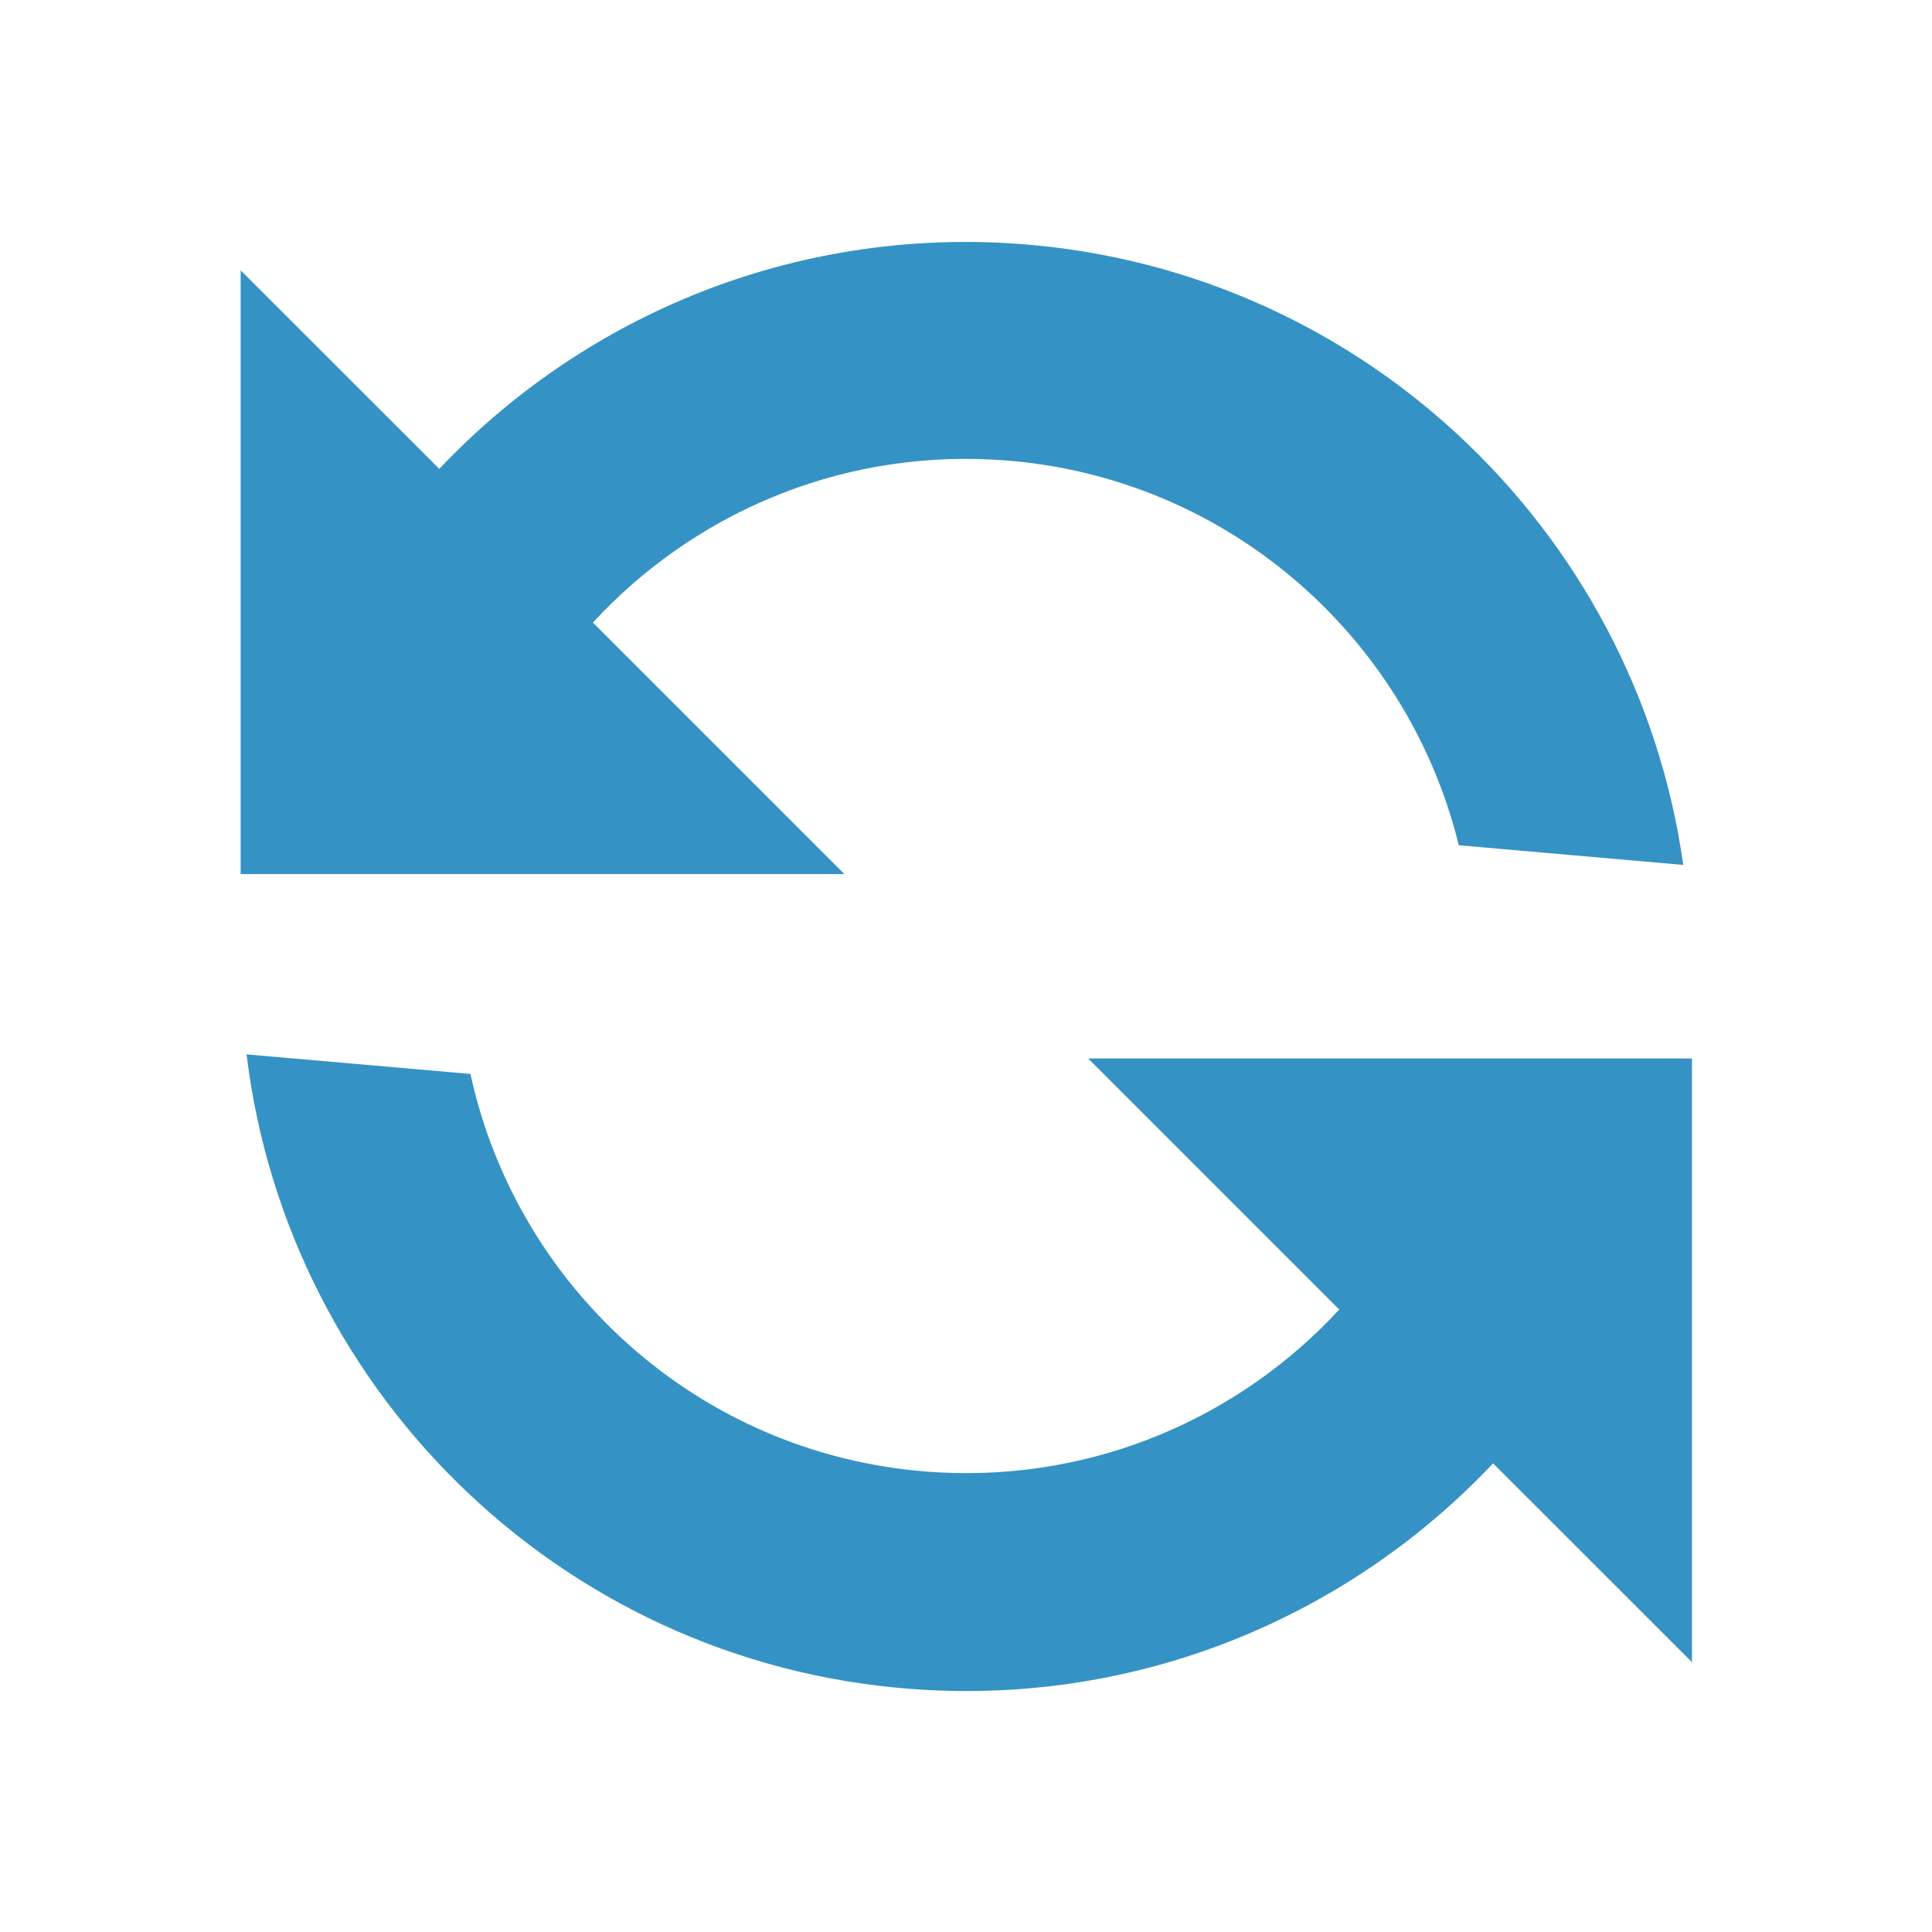
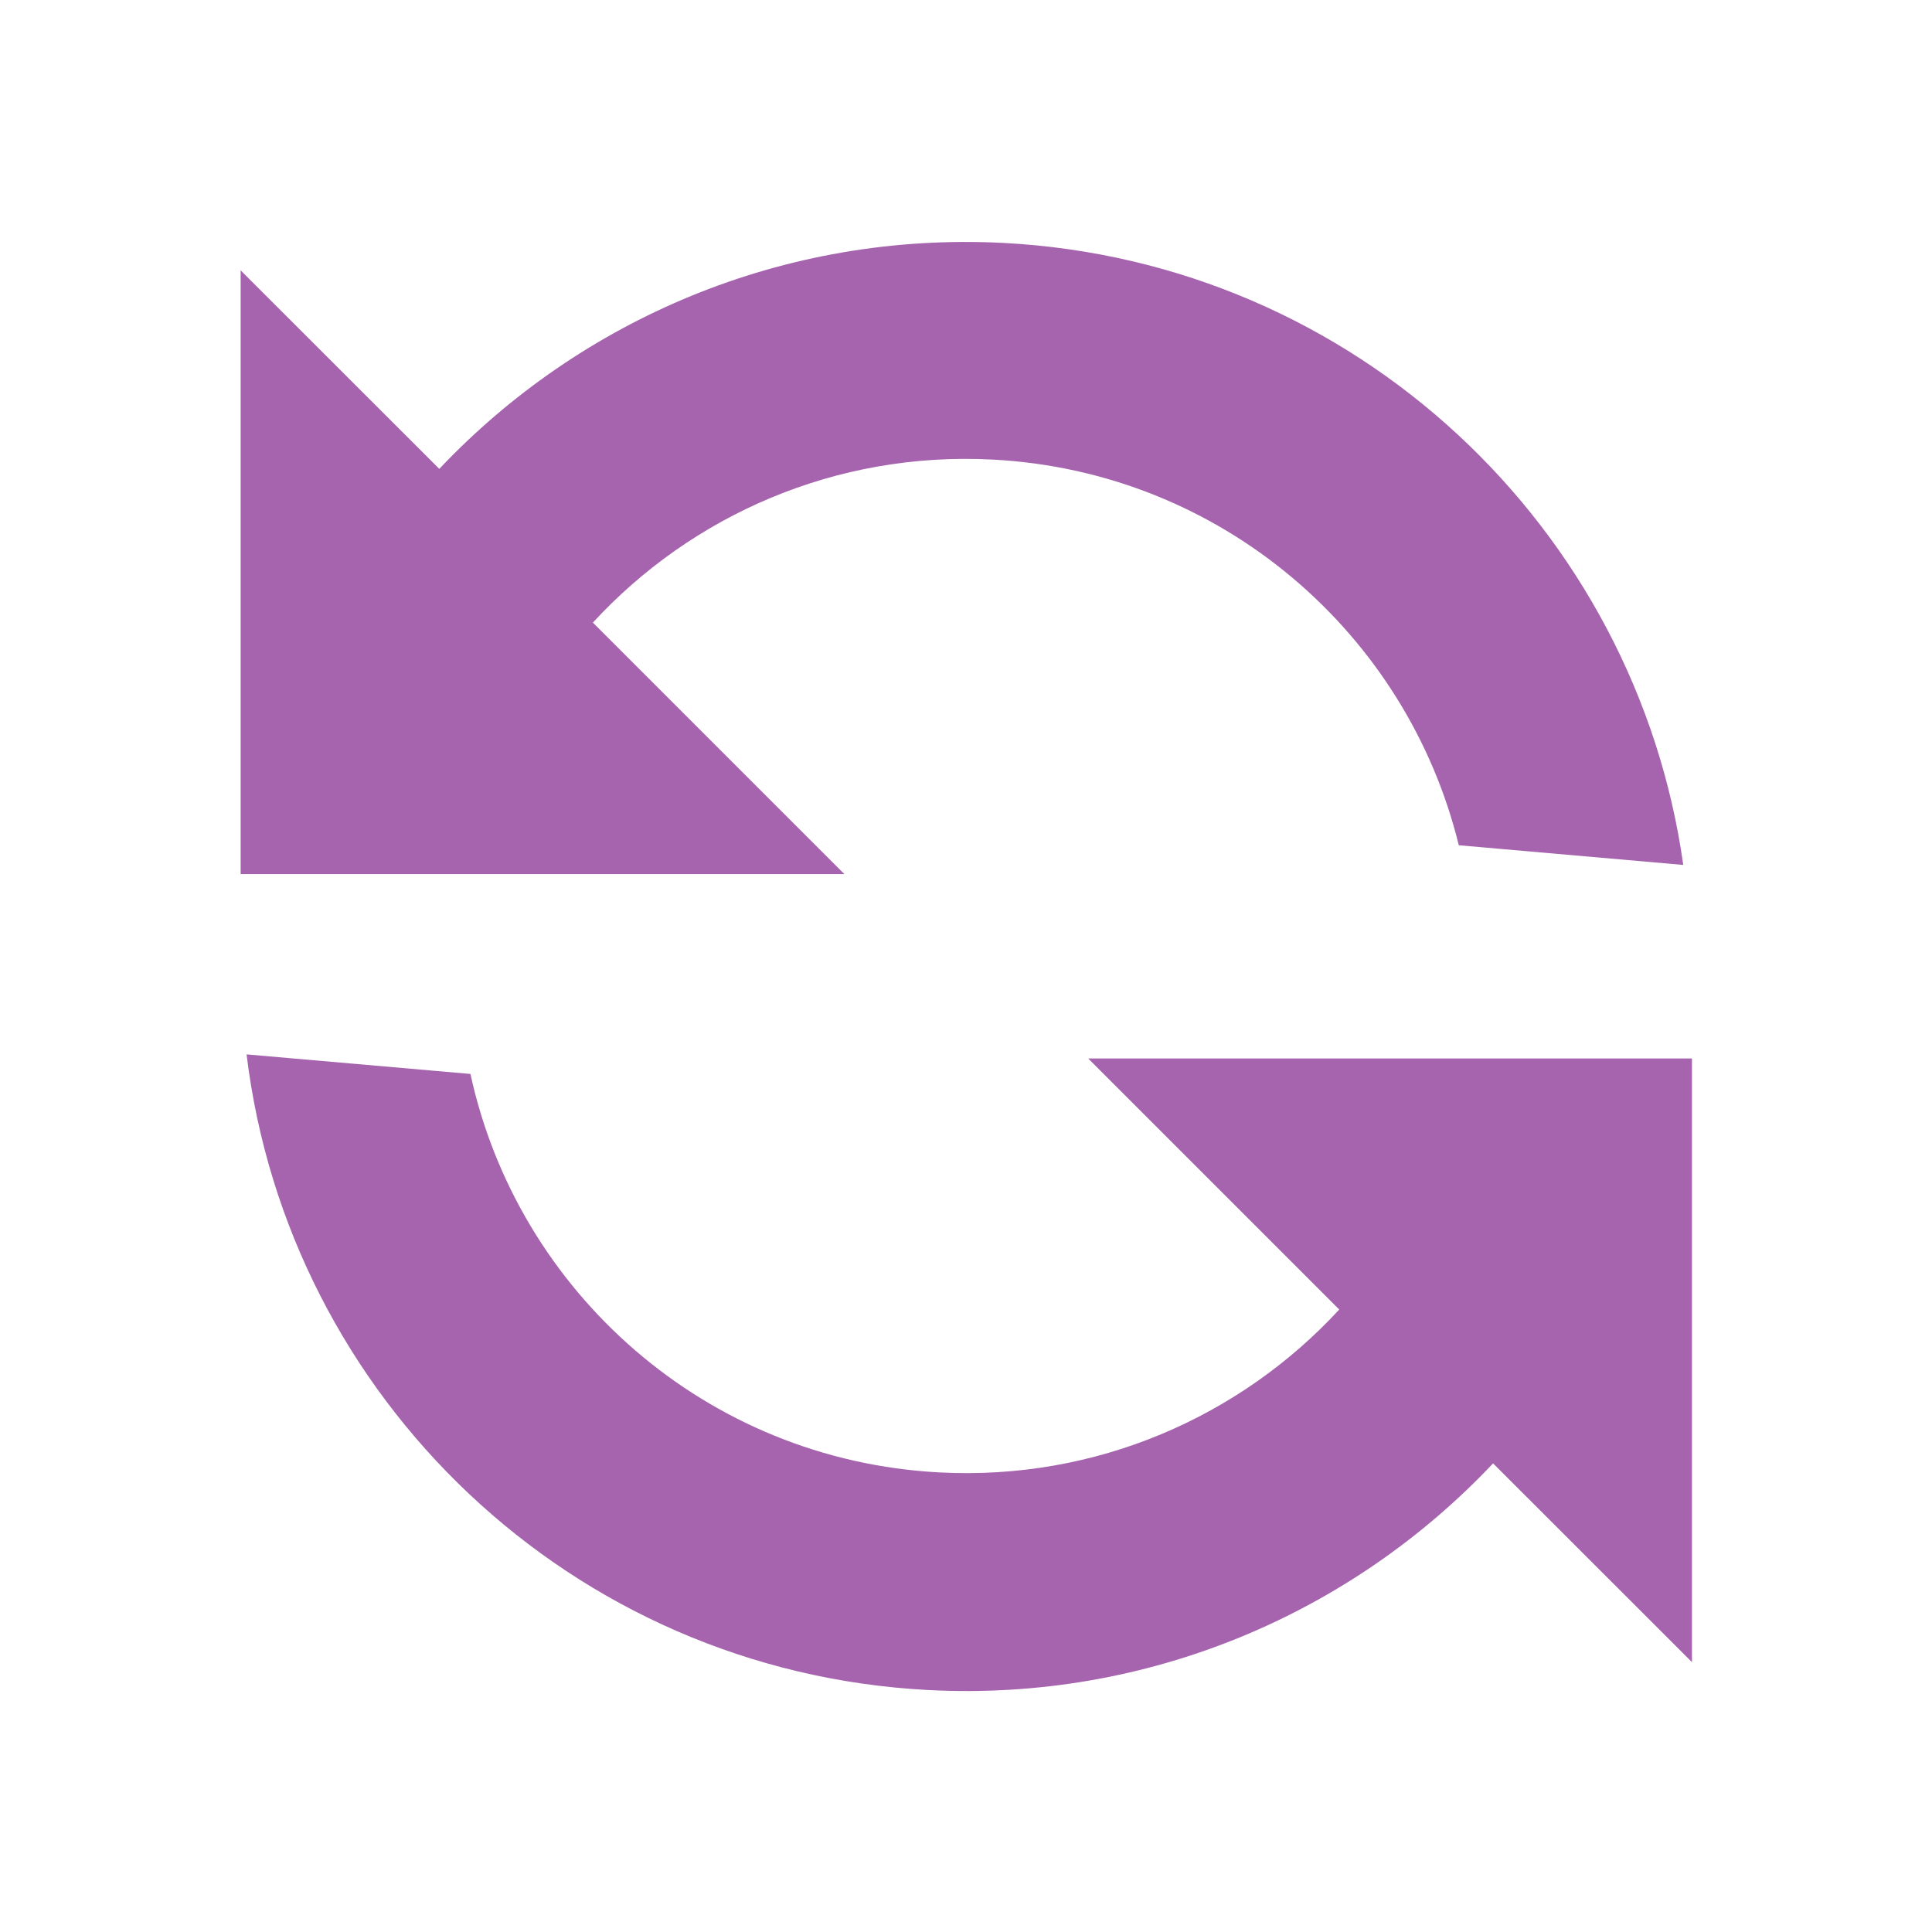
<svg xmlns="http://www.w3.org/2000/svg" width="16" height="16" viewBox="0 0 16 16">
-   <path d="M12.365,12.119c-1.167,1.237 -2.849,1.973 -4.68,1.877c-2.956,-0.155 -5.299,-2.423 -5.643,-5.264l1.854,0.162c0.392,1.805 1.951,3.199 3.885,3.3c1.299,0.068 2.492,-0.462 3.31,-1.349l-2.079,-2.079l5,0l0,4.999l-1.647,-1.646Zm-8.727,-8.236c1.166,-1.233 2.846,-1.966 4.675,-1.871c2.916,0.153 5.236,2.364 5.627,5.151l-1.859,-0.163c-0.429,-1.753 -1.965,-3.095 -3.861,-3.194c-1.3,-0.068 -2.492,0.462 -3.31,1.35l2.083,2.083l-5,0l0,-5l1.645,1.644Z" style="fill:#3592c4;" />
+   <path d="M12.365,12.119c-1.167,1.237 -2.849,1.973 -4.68,1.877c-2.956,-0.155 -5.299,-2.423 -5.643,-5.264l1.854,0.162c0.392,1.805 1.951,3.199 3.885,3.3c1.299,0.068 2.492,-0.462 3.31,-1.349l-2.079,-2.079l5,-0l0,4.999l-1.647,-1.646Zm-8.727,-8.236c1.166,-1.233 2.846,-1.966 4.675,-1.871c2.916,0.153 5.236,2.364 5.627,5.151l-1.859,-0.163c-0.429,-1.753 -1.965,-3.095 -3.861,-3.194c-1.3,-0.068 -2.492,0.462 -3.31,1.35l2.083,2.083l-5,0l0,-5l1.645,1.644Z" style="fill:#a664ae;fill-rule:nonzero;" />
</svg>
